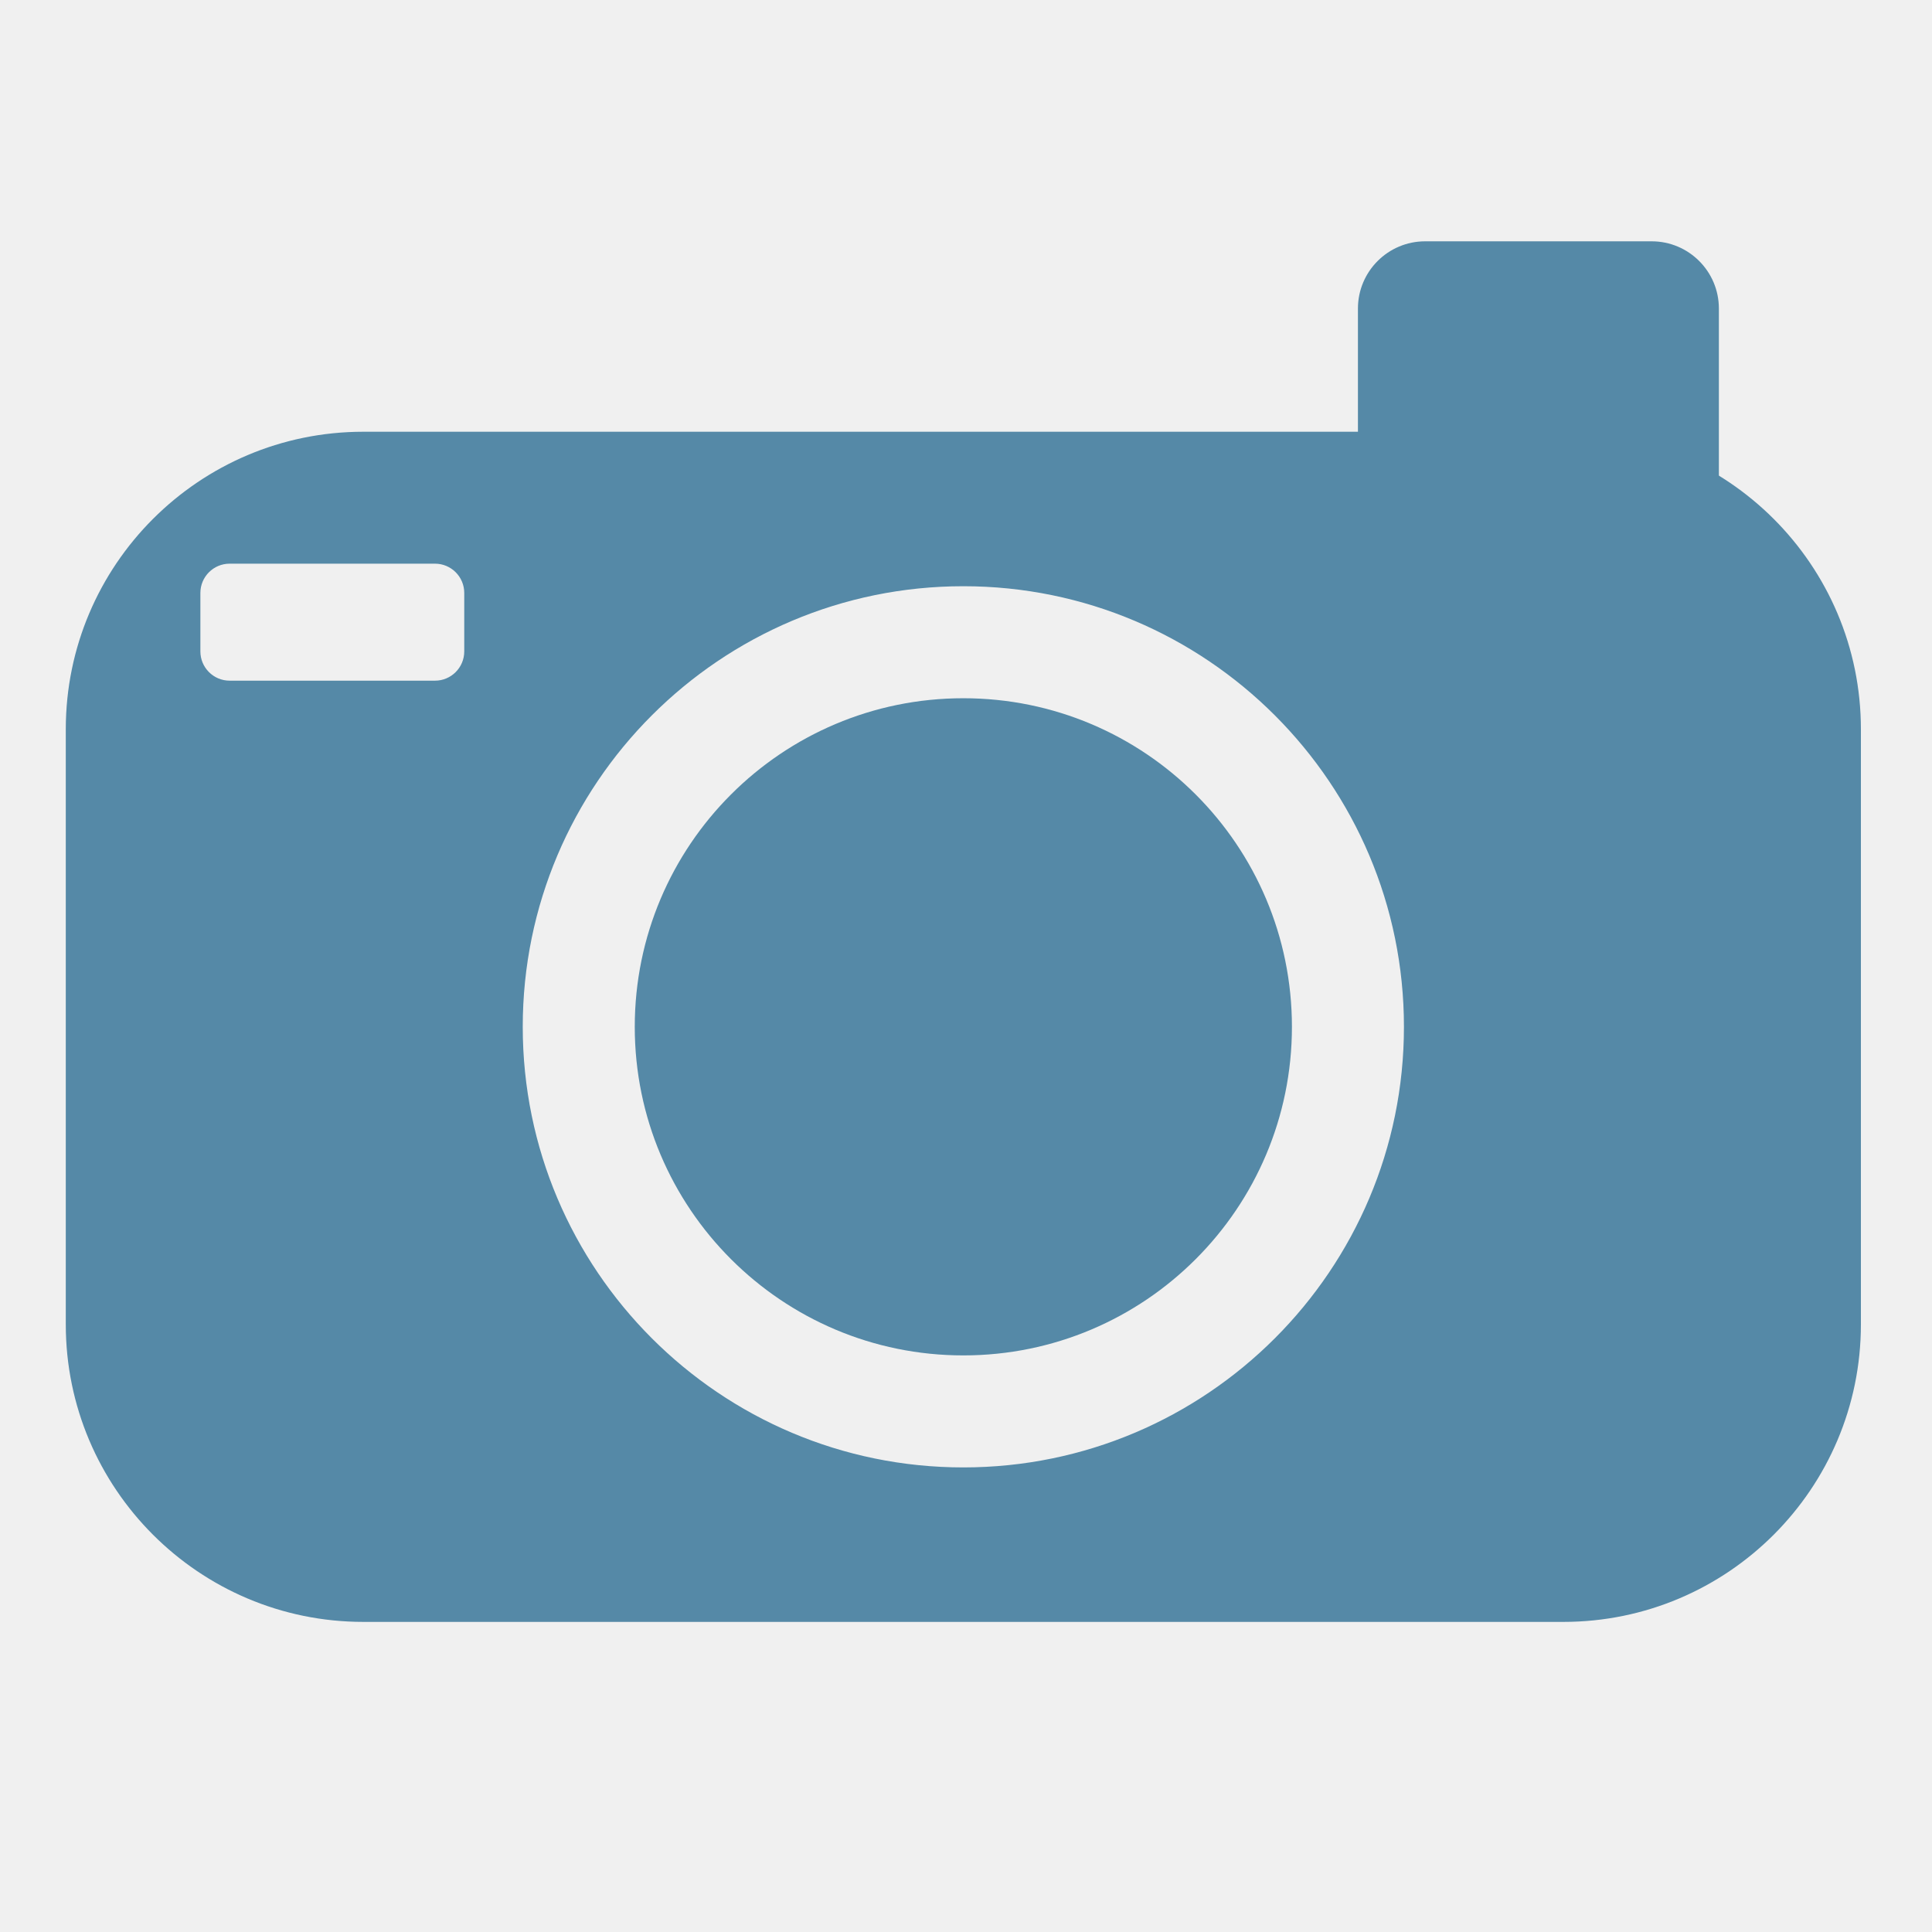
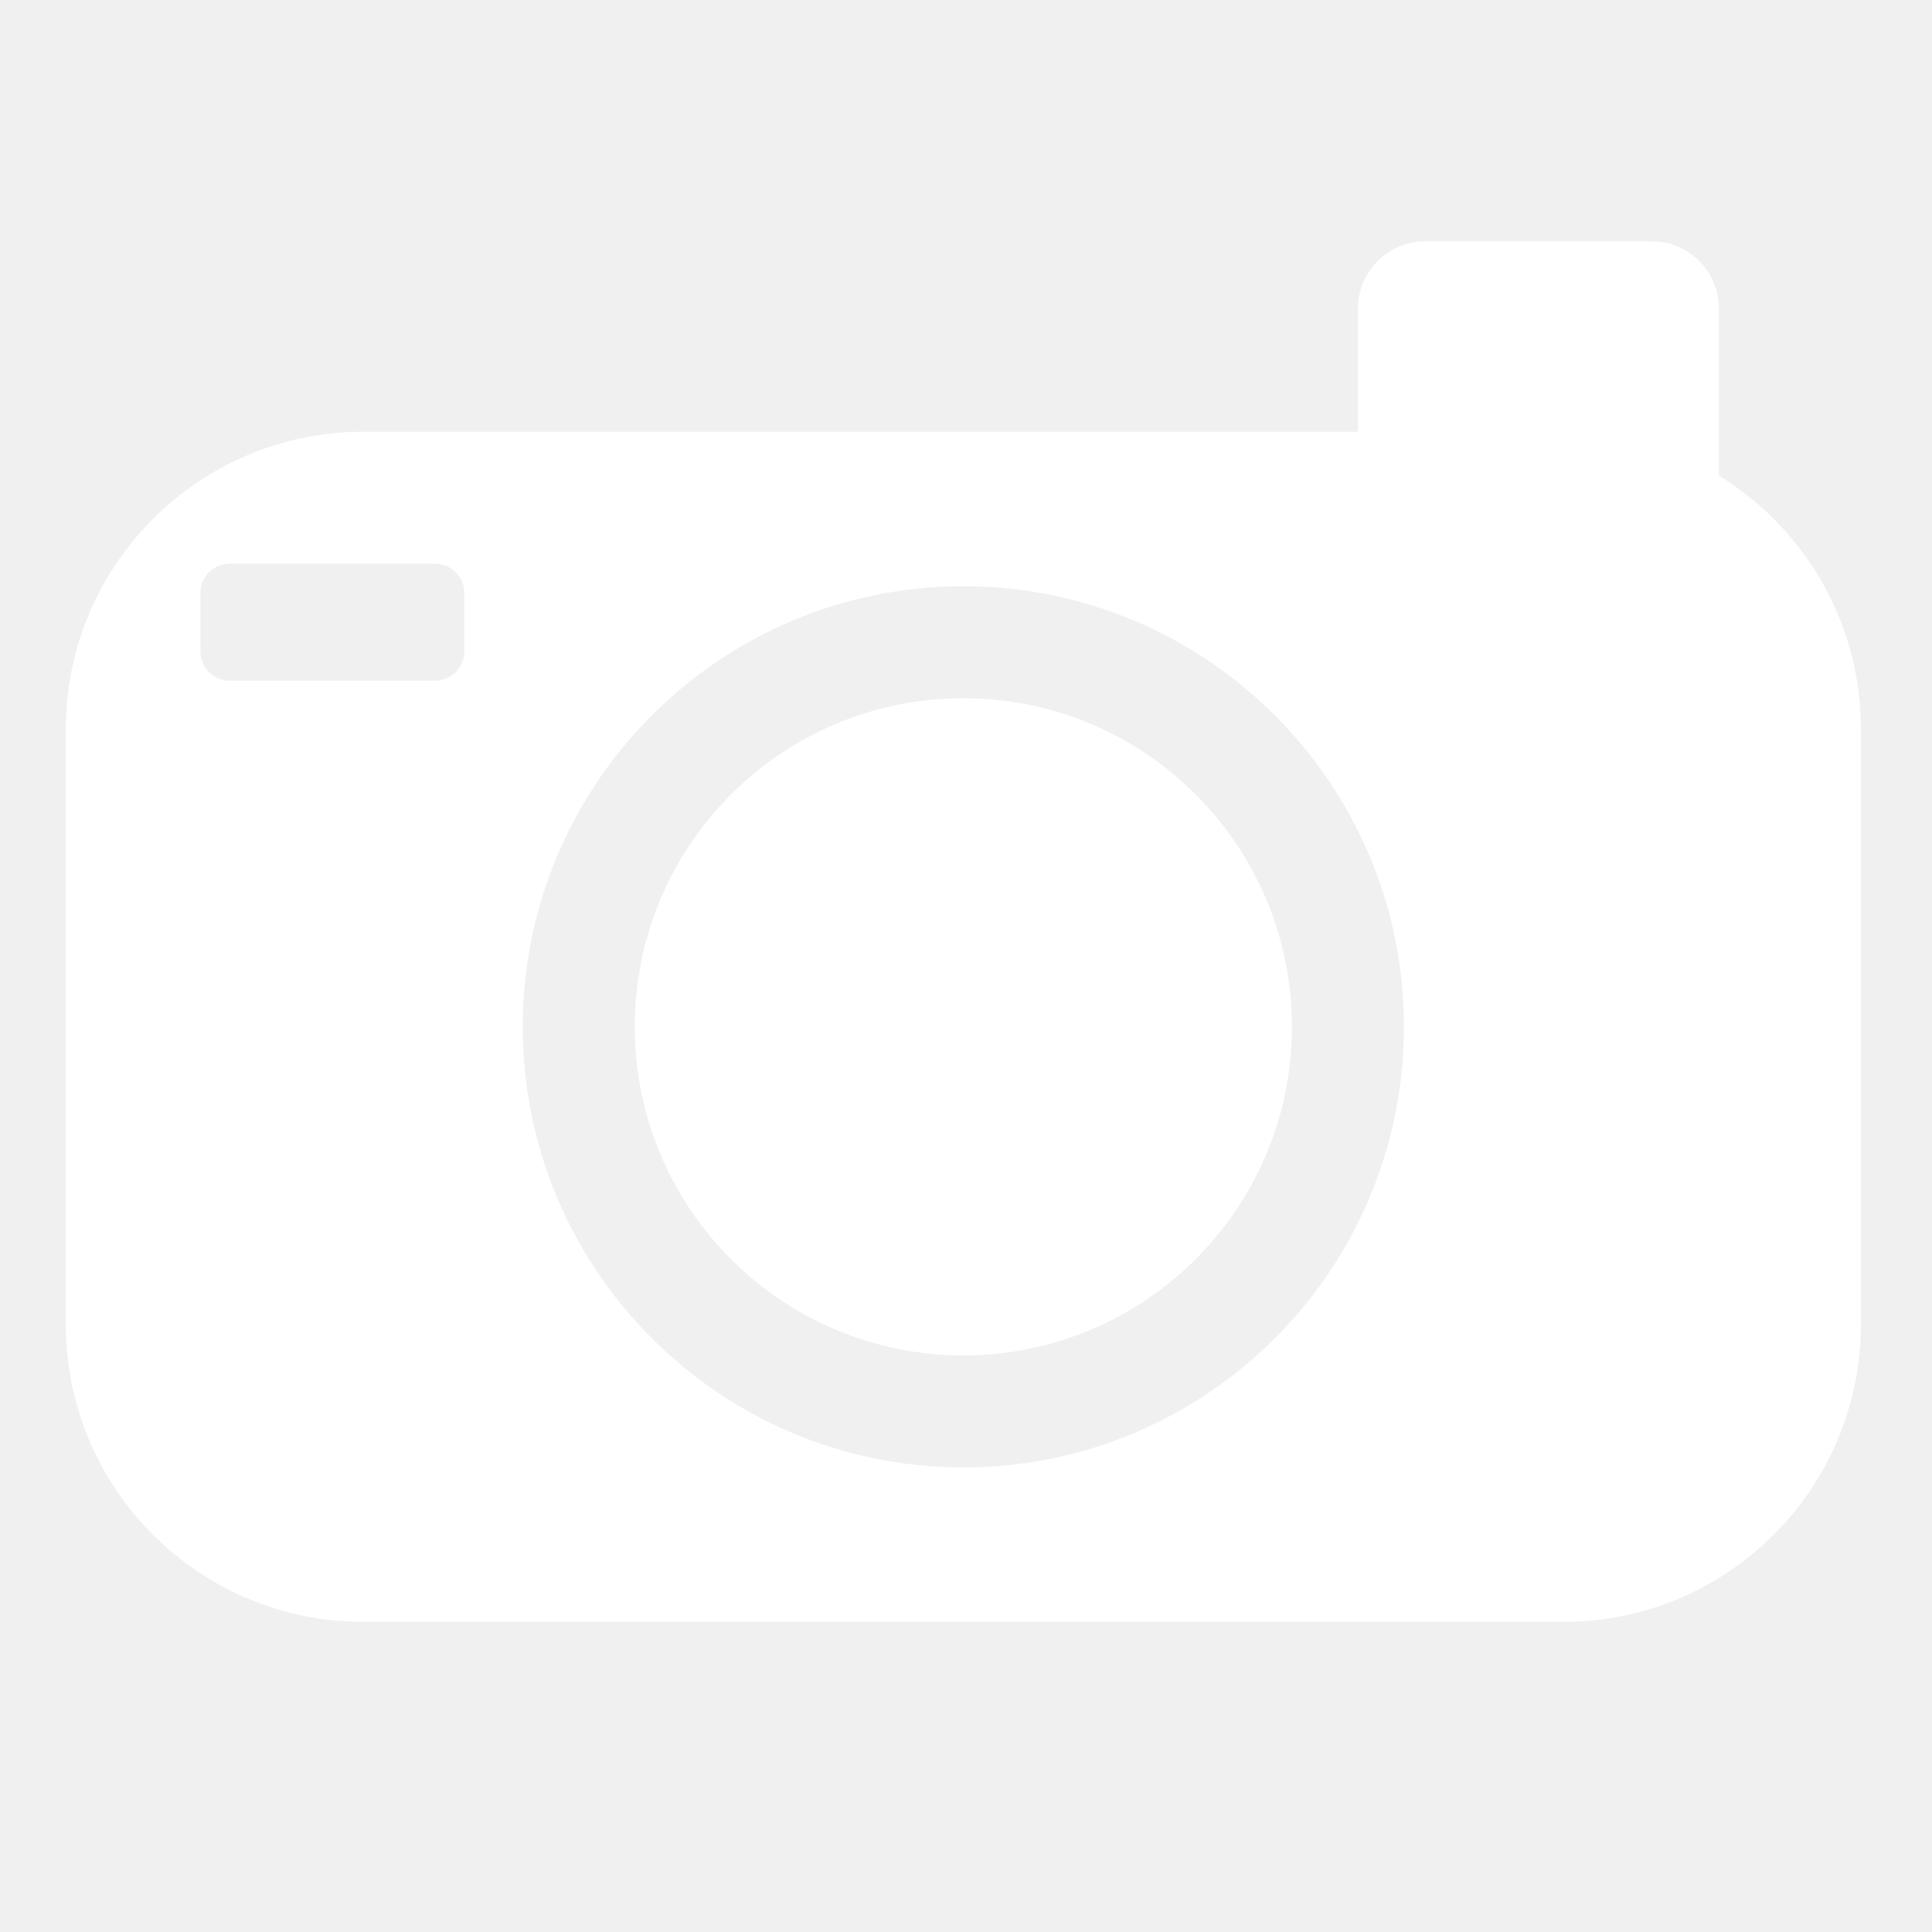
<svg xmlns="http://www.w3.org/2000/svg" width="100%" height="100%" viewBox="0 0 283 283" version="1.1" xml:space="preserve" style="fill-rule:evenodd;clip-rule:evenodd;stroke-linejoin:round;stroke-miterlimit:2;">
-   <path d="M272.586,106.825l-0,87.168c-0,24.054 -19.529,43.583 -43.584,43.583l-175.782,0c-24.054,0 -43.584,-19.529 -43.584,-43.583l0,-87.168c0,-24.054 19.53,-43.583 43.584,-43.583l175.782,-0c24.055,-0 43.584,19.529 43.584,43.583Zm-204.583,-19.974c0,-2.364 -1.92,-4.284 -4.284,-4.284l-30.082,0c-2.365,0 -4.284,1.92 -4.284,4.284l-0,8.569c-0,2.365 1.919,4.285 4.284,4.285l30.082,-0c2.364,-0 4.284,-1.92 4.284,-4.285l0,-8.569Zm73.108,-0.981c-35.62,-0 -64.539,28.919 -64.539,64.539c-0,35.62 28.919,64.539 64.539,64.539c35.62,0 64.539,-28.919 64.539,-64.539c0,-35.62 -28.919,-64.539 -64.539,-64.539Z" style="fill:#5589A7;" />
-   <path d="M251.782,45.193l0,36.098c0,5.433 -4.411,9.845 -9.845,9.845l-33.181,-0c-5.433,-0 -9.845,-4.412 -9.845,-9.845l0,-36.098c0,-5.434 4.412,-9.845 9.845,-9.845l33.181,-0c5.434,-0 9.845,4.411 9.845,9.845Z" style="fill:#5589A7;" />
-   <circle cx="141.111" cy="150.409" r="48.131" style="fill:#5589A7;" />
+   <path d="M272.586,106.825l-0,87.168c-0,24.054 -19.529,43.583 -43.584,43.583l-175.782,0c-24.054,0 -43.584,-19.529 -43.584,-43.583l0,-87.168c0,-24.054 19.53,-43.583 43.584,-43.583l175.782,-0c24.055,-0 43.584,19.529 43.584,43.583Zm-204.583,-19.974c0,-2.364 -1.92,-4.284 -4.284,-4.284l-30.082,0c-2.365,0 -4.284,1.92 -4.284,4.284l-0,8.569c-0,2.365 1.919,4.285 4.284,4.285l30.082,-0c2.364,-0 4.284,-1.92 4.284,-4.285l0,-8.569Zm73.108,-0.981c-35.62,-0 -64.539,28.919 -64.539,64.539c-0,35.62 28.919,64.539 64.539,64.539c35.62,0 64.539,-28.919 64.539,-64.539c0,-35.62 -28.919,-64.539 -64.539,-64.539Z" style="fill:#FFF;" />
+   <path d="M251.782,45.193l0,36.098c0,5.433 -4.411,9.845 -9.845,9.845l-33.181,-0c-5.433,-0 -9.845,-4.412 -9.845,-9.845l0,-36.098c0,-5.434 4.412,-9.845 9.845,-9.845l33.181,-0c5.434,-0 9.845,4.411 9.845,9.845Z" style="fill:#FFF;" />
+   <circle cx="141.111" cy="150.409" r="48.131" style="fill:#FFFFFF;" />
</svg>
